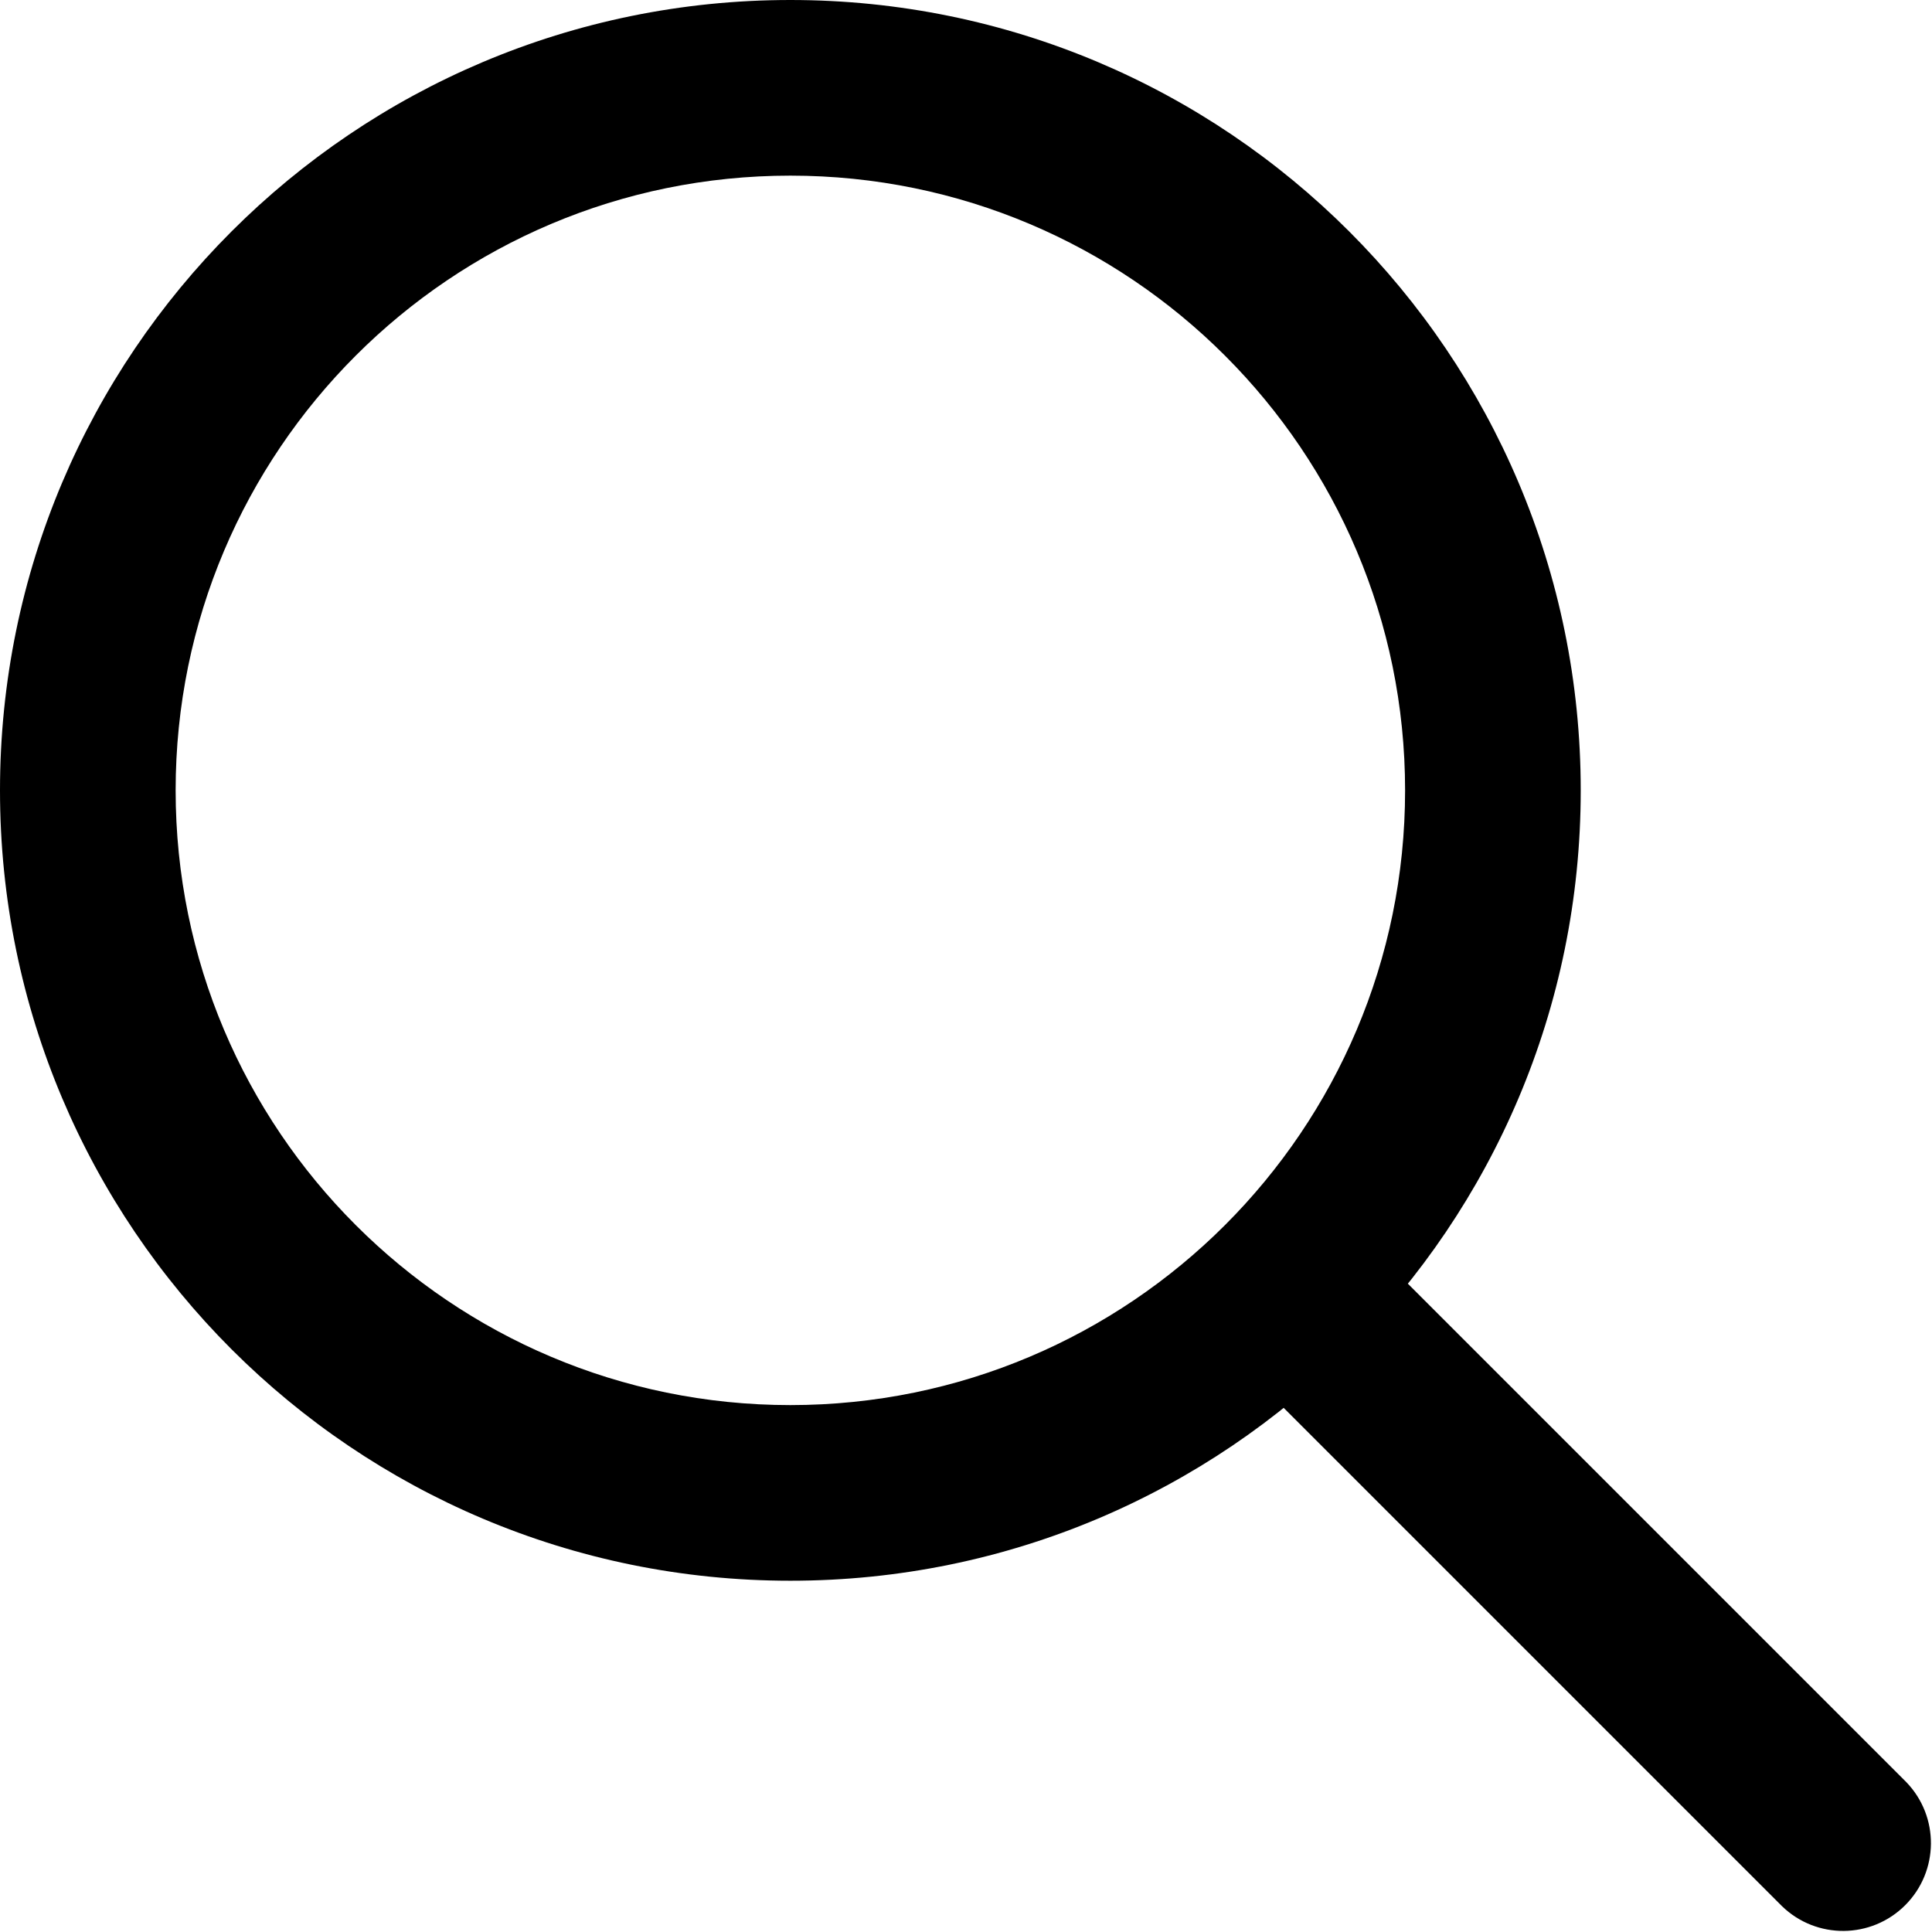
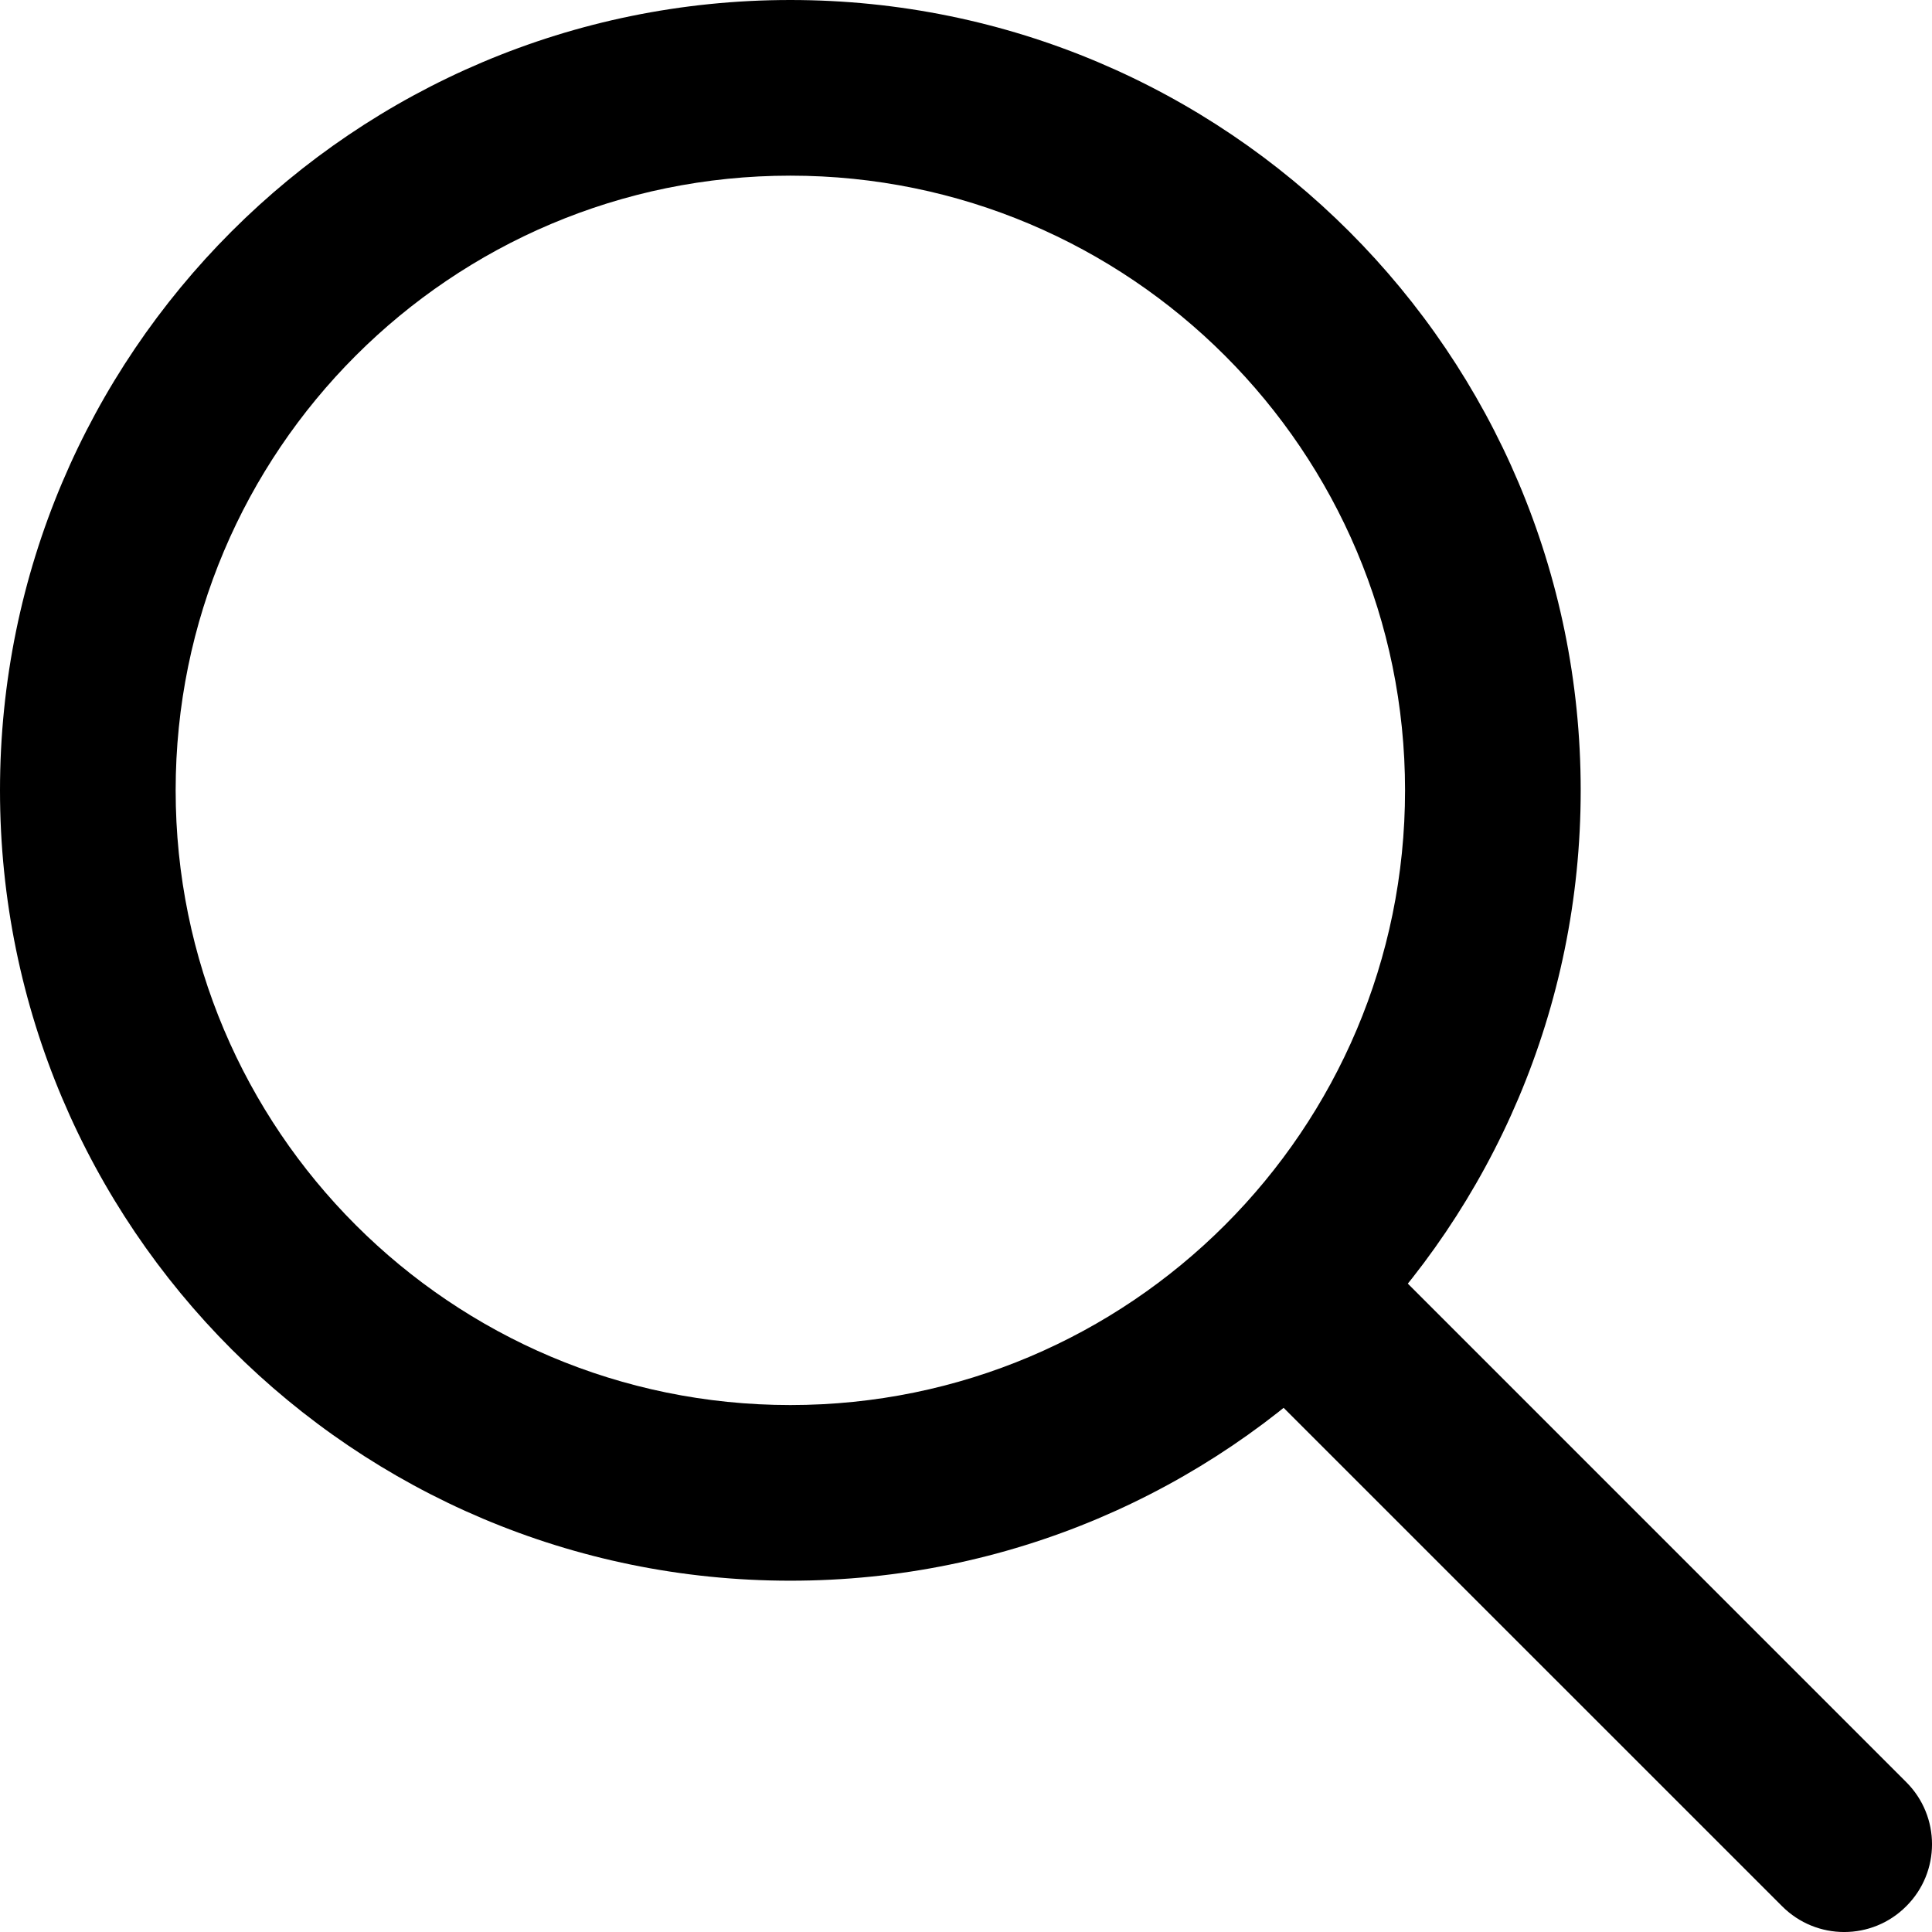
- <svg xmlns="http://www.w3.org/2000/svg" viewBox="0 0 22 22">
-   <path fill-rule="evenodd" d="M9 2a7 7 0 1 0 0 14A7 7 0 0 0 9 2zM0 9a9 9 0 1 1 18 0A9 9 0 0 1 0 9z" clip-rule="evenodd" />
-   <path fill-rule="evenodd" d="M14.293 14.293a1 1 0 0 1 1.414 0l6 6a1 1 0 0 1-1.414 1.414l-6-6a1 1 0 0 1 0-1.414z" clip-rule="evenodd" />
+ <svg xmlns="http://www.w3.org/2000/svg" width="24" height="24" viewBox="0 0 24 24" fill="none">
+   <path fill-rule="evenodd" clip-rule="evenodd" d="M9.818 2.182C5.601 2.182 2.182 5.601 2.182 9.818C2.182 14.035 5.601 17.454 9.818 17.454C14.035 17.454 17.454 14.035 17.454 9.818C17.454 5.601 14.035 2.182 9.818 2.182ZM0 9.818C0 4.396 4.396 0 9.818 0C15.24 0 19.636 4.396 19.636 9.818C19.636 15.24 15.24 19.636 9.818 19.636C4.396 19.636 0 15.24 0 9.818Z" fill="black" />
+   <path fill-rule="evenodd" clip-rule="evenodd" d="M15.592 15.592C16.018 15.166 16.709 15.166 17.135 15.592L23.68 22.138C24.107 22.564 24.107 23.255 23.68 23.68C23.255 24.107 22.564 24.107 22.138 23.68L15.592 17.135C15.166 16.709 15.166 16.018 15.592 15.592Z" fill="black" />
</svg>
